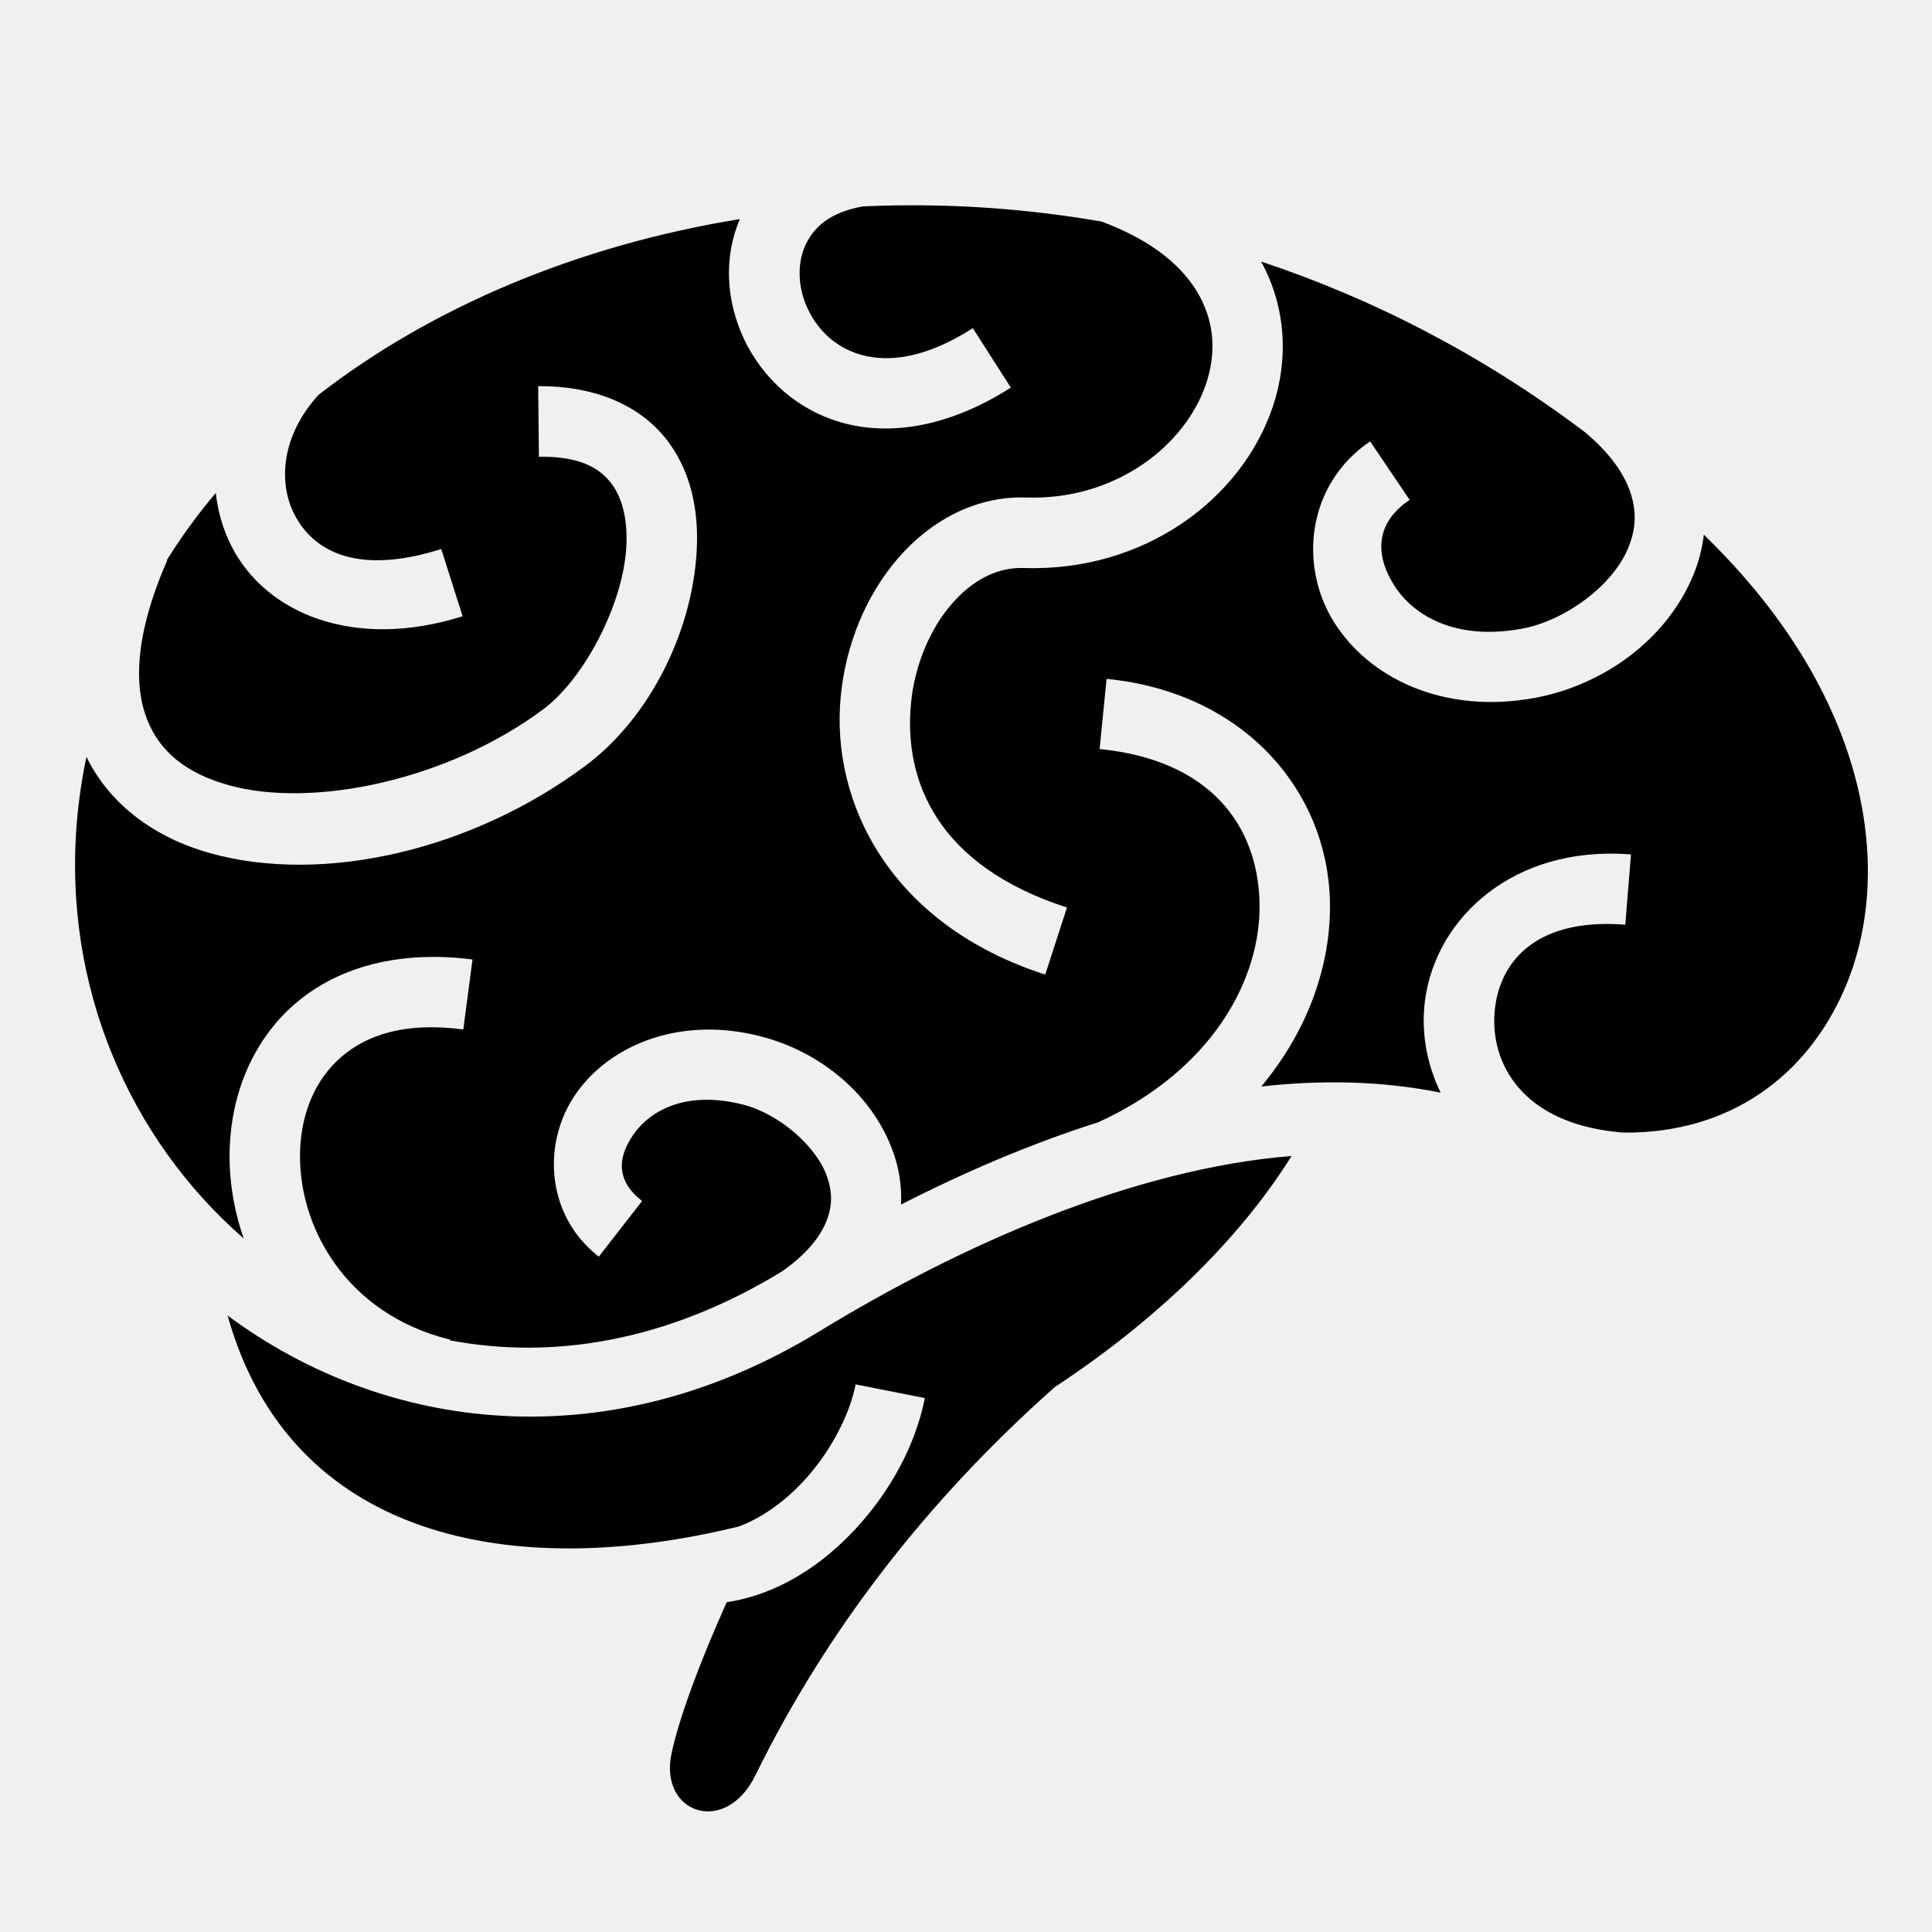
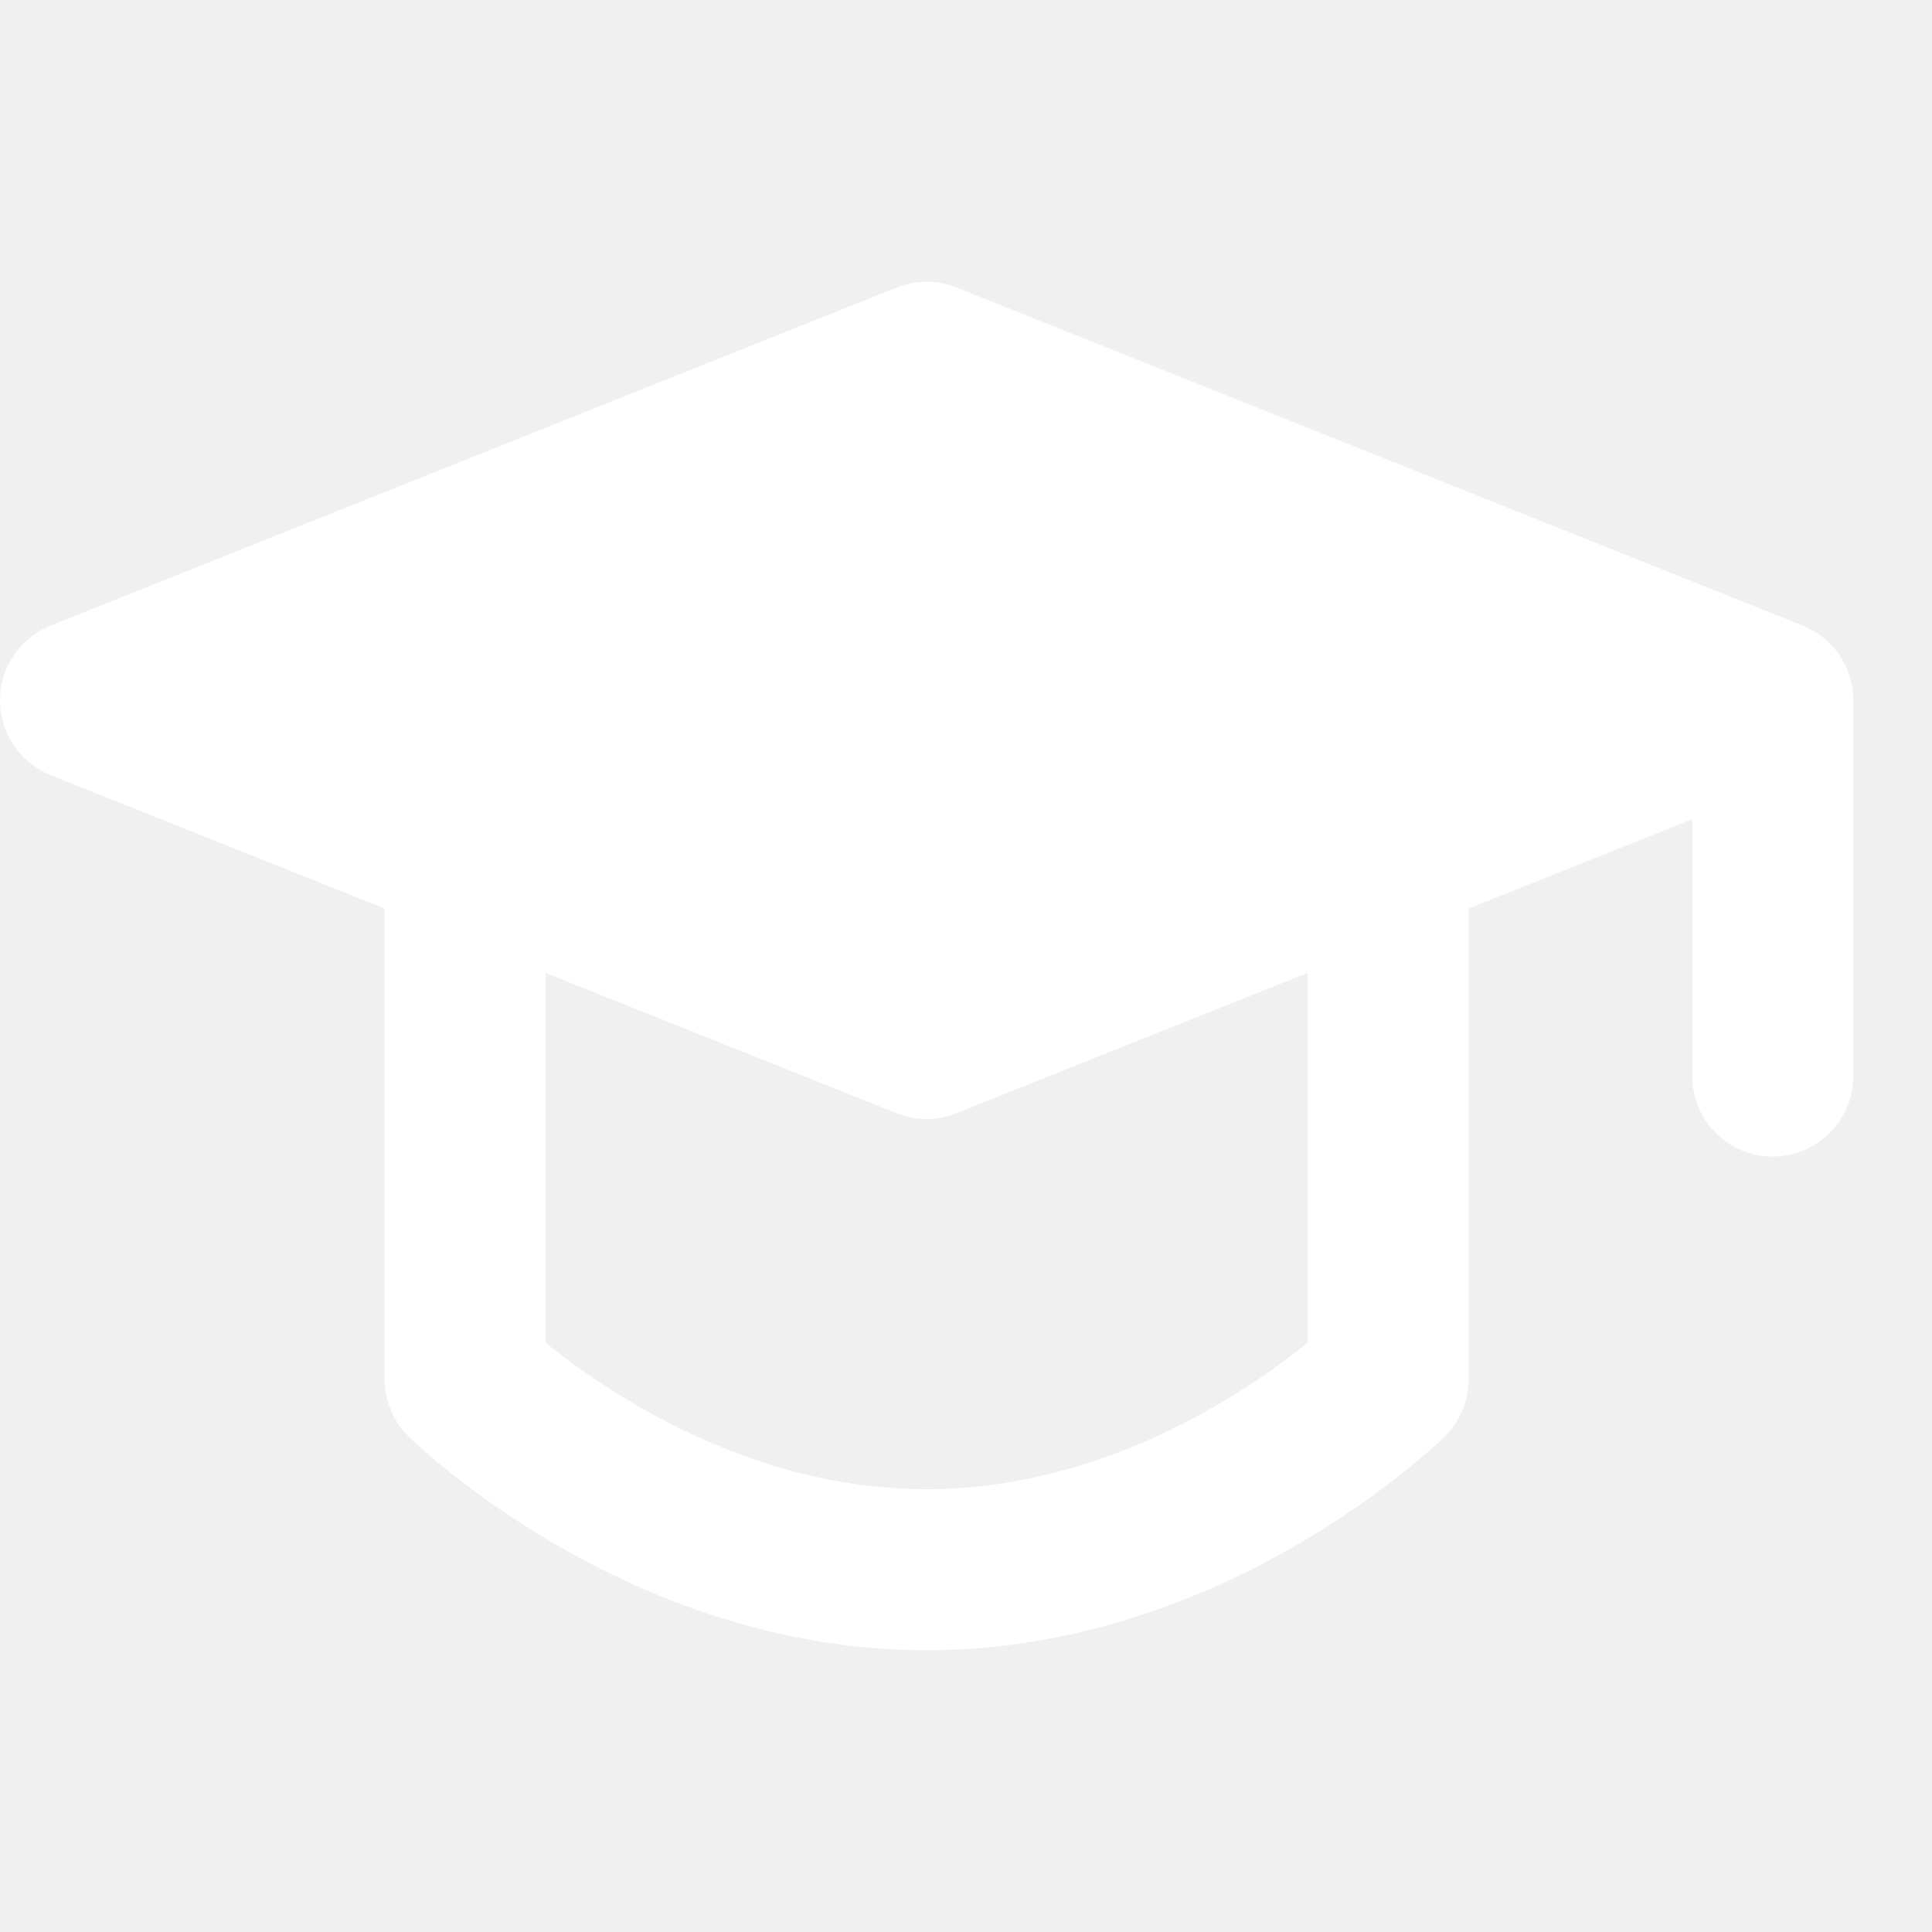
- <svg xmlns="http://www.w3.org/2000/svg" stroke="currentColor" fill="currentColor" stroke-width="0" viewBox="0 0 512 512" height="25" width="25">
-   <path fill="none" d="M0 0h24v24H0z" />
-   <path d="M241.063 54.406c-2.31.008-4.61.032-6.907.094-1.805.05-3.61.106-5.406.188-8.814 1.567-12.884 5.426-15.094 9.843-2.435 4.87-2.34 11.423.375 17.25 2.717 5.83 7.7 10.596 14.657 12.376 6.958 1.78 16.536.86 29.125-7.187l10.063 15.75c-15.818 10.11-31.124 12.777-43.813 9.53-12.688-3.247-22.103-12.123-26.968-22.563-4.584-9.836-5.426-21.376-1.03-31.624-42.917 6.94-81.777 23.398-111.626 46.562-9.81 10.688-10.77 23.11-6.47 31.594 4.83 9.526 16.21 16.48 38.97 9.28l5.656 17.813c-28.58 9.04-52.137-.588-61.28-18.625-2.23-4.397-3.592-9.156-4.127-14.063-4.814 5.712-9.16 11.658-13 17.844l.126.06c-8.614 19.616-8.81 33.203-5.376 42.032 3.436 8.83 10.635 14.44 21.72 17.532 22.168 6.18 58.065-1.277 83.343-20.156 10.82-8.08 21.077-27.677 21.97-42.875.445-7.6-1.165-13.604-4.345-17.438-3.18-3.834-8.272-6.703-18.813-6.594l-.187-18.686c14.487-.15 26.25 4.754 33.375 13.344 7.124 8.59 9.26 19.652 8.625 30.468-1.27 21.633-12.595 44.172-29.438 56.75-29.876 22.314-69.336 31.606-99.53 23.188-13.988-3.9-26.37-12.386-32.75-25.53-9.546 45.446 4.323 87.66 30.718 116.874 3.45 3.82 7.122 7.43 10.97 10.78-2.754-7.887-4.016-16.1-3.72-24.093.53-14.325 6.082-28.346 17.22-38.03 9.134-7.946 21.752-12.53 36.843-12.5 1.006 0 2.034.018 3.062.06 2.35.1 4.763.304 7.22.626l-2.44 18.532c-15.588-2.048-25.705 1.522-32.436 7.375-6.73 5.854-10.443 14.614-10.813 24.625-.74 20.024 12.07 43.406 39.69 50.188l-.032.188c27.192 5.19 57.536.372 88-18.22.018-.012.043-.017.062-.03 6.34-4.45 9.755-8.808 11.438-12.563 1.985-4.432 1.943-8.292.53-12.438-2.824-8.29-12.94-16.812-22.218-19.187-15.002-3.84-24.532 1.436-29 7.72-4.468 6.28-4.74 12.45 2.156 17.81l-11.47 14.75c-14.187-11.033-15.092-30.487-5.905-43.405 6.892-9.688 18.985-16.326 33.564-16.75.607-.018 1.228-.036 1.844-.03 4.306.03 8.79.622 13.437 1.81 15.505 3.97 29.84 15.277 35.28 31.25 1.416 4.155 2.09 8.69 1.876 13.314 16.71-8.538 34.332-16.12 52.282-21.814 30.156-13.78 43.23-37.938 42.72-58.28-.515-20.493-13.187-37.74-42.376-40.626l1.844-18.594c36.666 3.626 58.462 29.848 59.188 58.75.422 16.84-5.754 34.363-18.188 49.28 16.072-1.8 32.044-1.495 47.53 1.627-3.152-6.472-4.68-13.478-4.467-20.438.677-22.036 19.42-42.593 48.875-42.906 1.963-.022 3.974.053 6.03.218l-1.5 18.625c-24.927-1.998-34.3 11.086-34.718 24.656-.412 13.42 8.545 28.442 34.22 30.436 28.3.25 48.588-15.098 58.53-37.906 13.31-30.536 6.997-76.317-34.844-118.188-.792-.793-1.578-1.593-2.375-2.375-.444 3.792-1.424 7.443-2.842 10.844-7.25 17.39-24.233 29.128-41.875 32.407-24.335 4.522-44.29-5.347-53.5-20.406-9.21-15.057-6.792-36.35 9.78-47.56l10.47 15.5c-8.913 6.028-9.28 14.19-4.313 22.31 4.967 8.122 16.17 15.156 34.156 11.814 11.306-2.102 23.896-11.33 28.03-21.25 2.07-4.96 2.47-9.862.408-15.47-1.675-4.555-5.187-9.764-11.72-15.25l-.187-.155c-27.316-20.587-56.338-35.393-85.75-45.157.018.032.045.06.063.093 6.684 12.22 7.18 26.082 3.063 38.344-8.233 24.525-34.07 43.848-66.032 42.78-6.948-.23-13.56 3.12-19.186 9.657-5.627 6.537-9.735 16.113-10.688 26.313-1.905 20.4 6.923 42.886 41.344 54L277 258.28c-41.083-13.264-56.83-45.546-54.22-73.5 1.307-13.975 6.706-26.962 15.157-36.78 8.452-9.818 20.475-16.603 33.97-16.156 24.04.802 42.323-14.084 47.687-30.063 2.682-7.988 2.335-15.937-1.75-23.405-3.968-7.252-11.83-14.423-25.906-19.656-17.114-2.967-34.16-4.367-50.875-4.314zM342.28 306.344c-41.915 3.41-87.366 23.4-125.28 46.562-55.98 34.198-114.89 26.733-156.688-4.28 16.444 58.844 74.712 70.788 135.5 55.905 6.083-2.285 12.06-6.538 17.157-12.03 7.057-7.607 12.17-17.47 13.78-25.625l18.344 3.625c-2.445 12.383-9.078 24.666-18.406 34.72-8.95 9.645-20.61 17.35-34.094 19.374-6.766 15.07-12.334 29.68-14.594 39.906-3.55 16.06 14.206 22.225 22.156 6.03 19.022-38.743 45.87-73.23 79.406-102.967 26.064-17.153 48.406-38.303 62.72-61.22z" />
+ <svg xmlns="http://www.w3.org/2000/svg" width="24" height="24" viewBox="0 0 24 24" fill="none">
+   <path d="M1 8.7L11.511 4.5L22.022 8.7L11.511 12.9L1 8.7Z" fill="white" stroke="white" stroke-width="2" stroke-linejoin="round" />
+   <path d="M22.022 8.755V13.367" stroke="white" stroke-width="2" stroke-linecap="round" stroke-linejoin="round" />
+   <path d="M5.778 10.913V17.133C5.778 17.133 8.183 19.5 11.511 19.5C14.839 19.5 17.244 17.133 17.244 17.133V10.913" stroke="white" stroke-width="2" stroke-linecap="round" stroke-linejoin="round" />
</svg>
